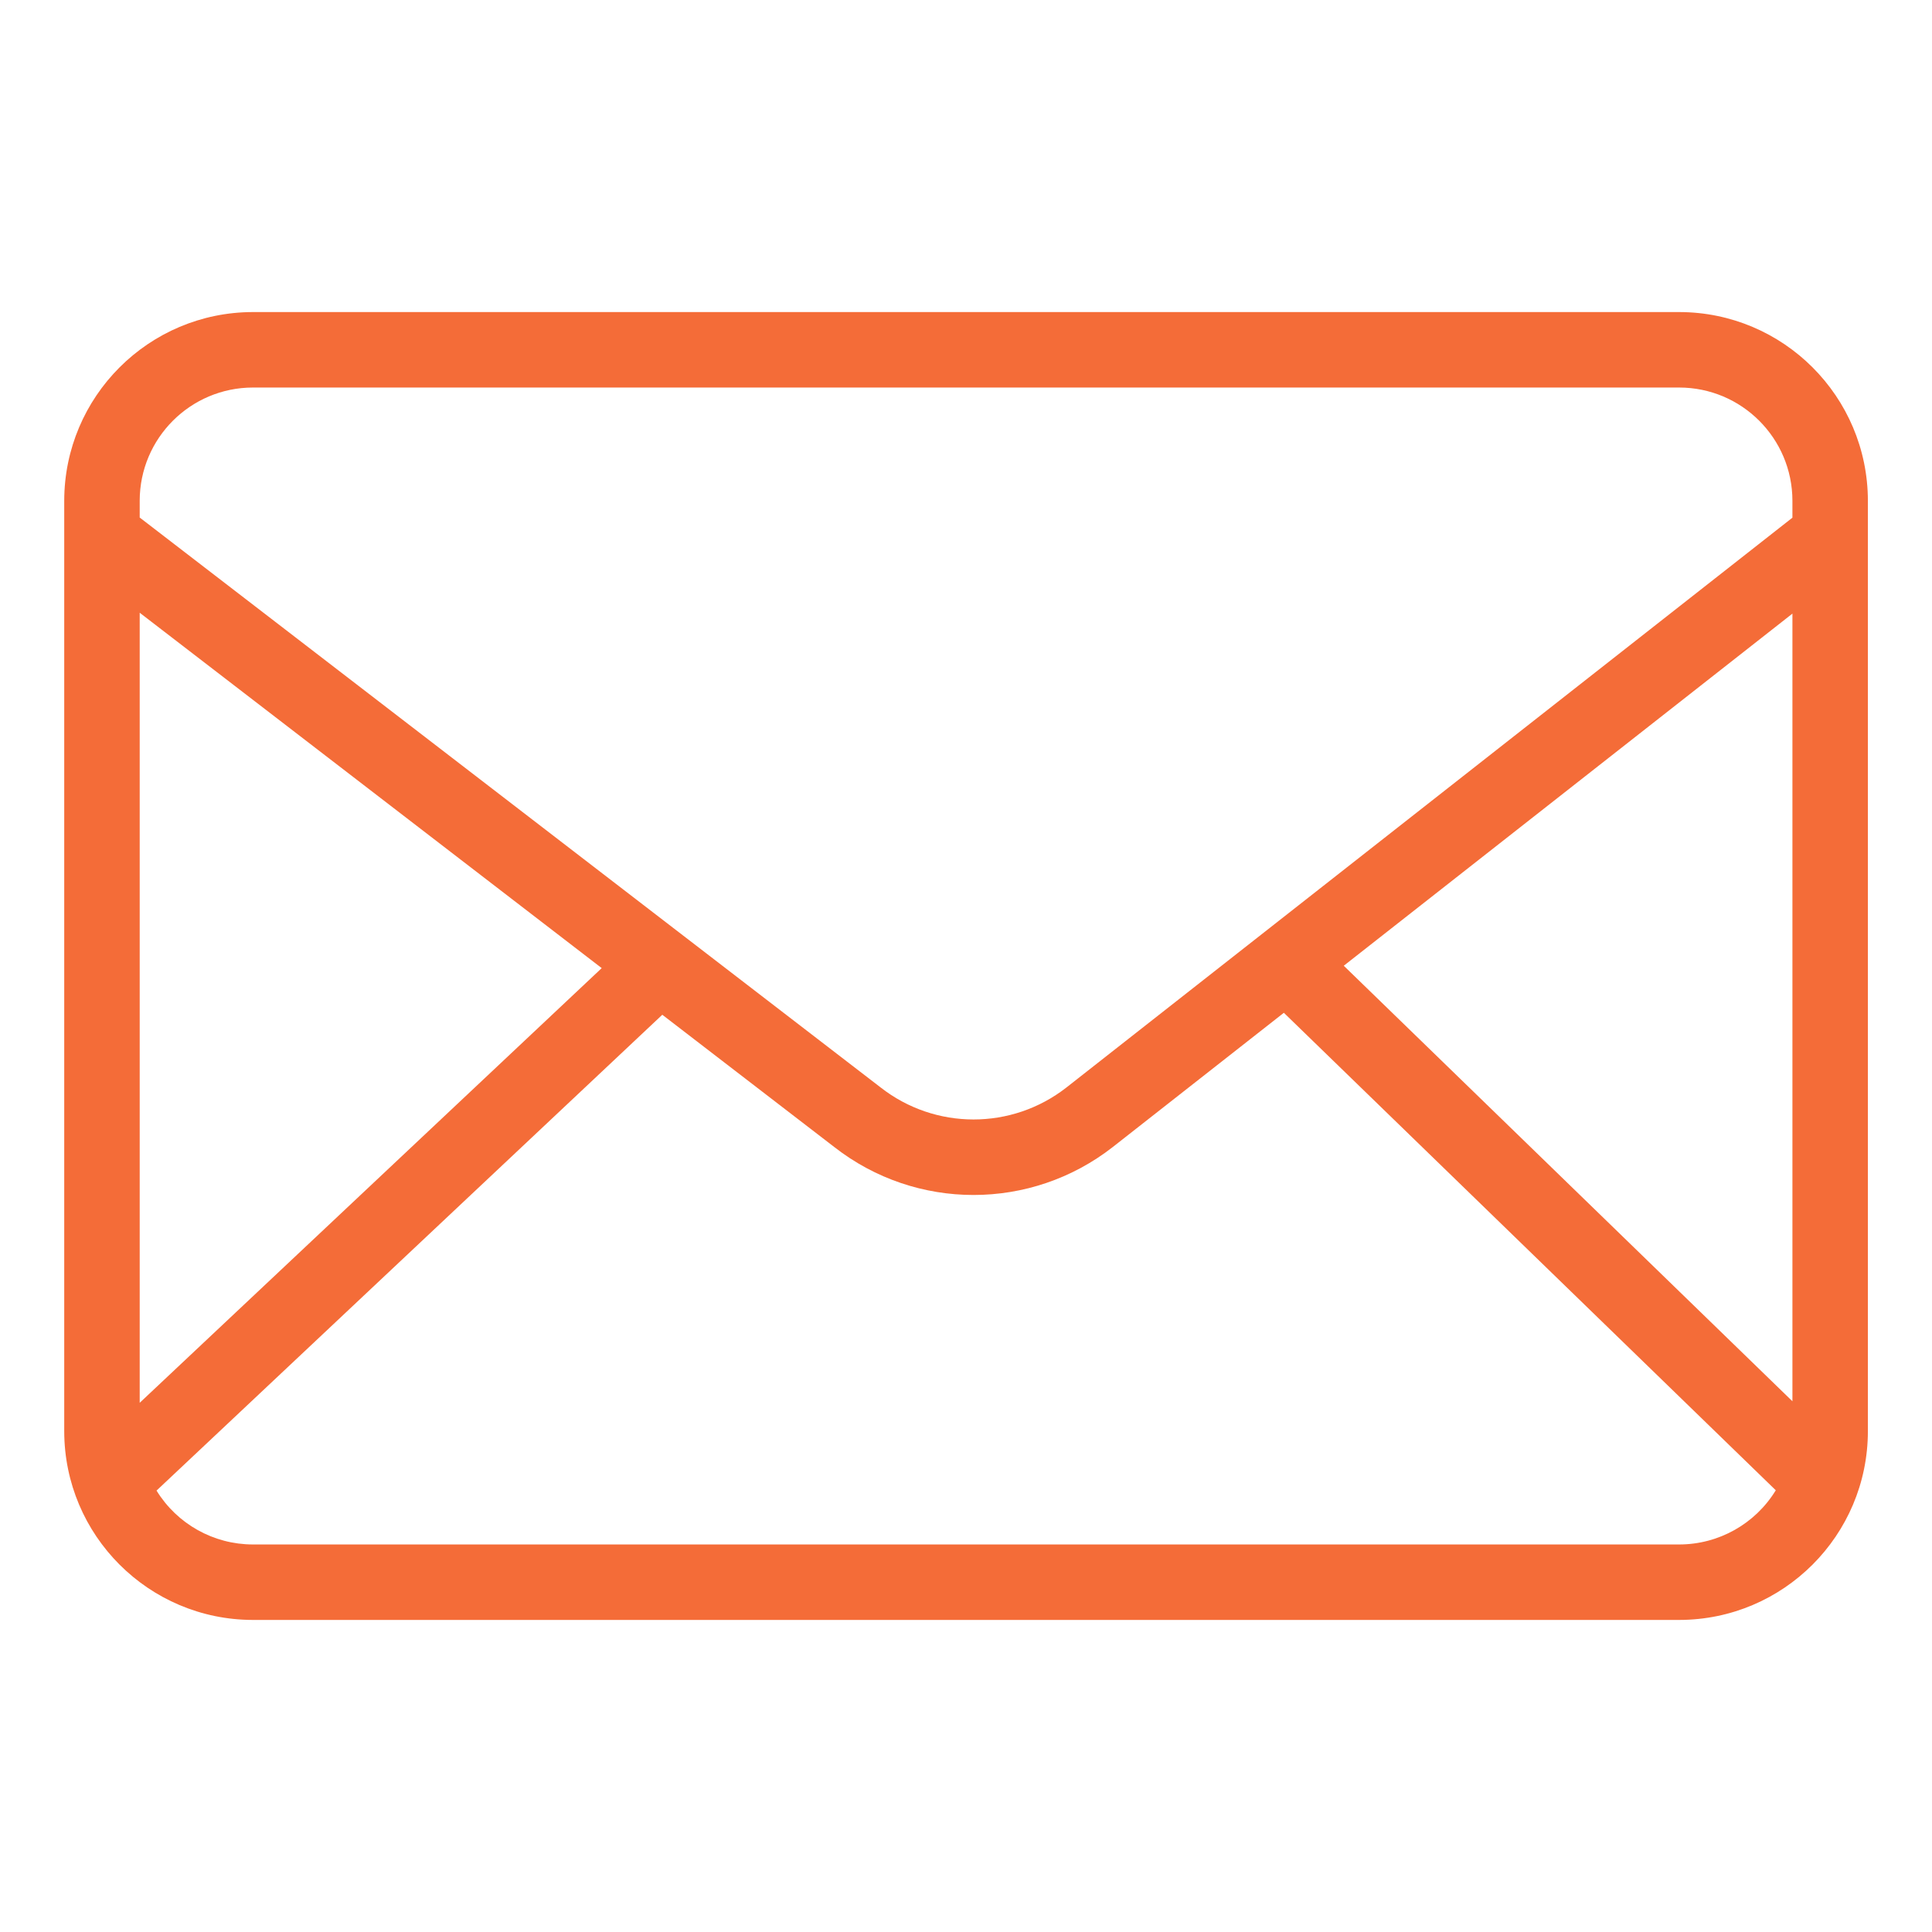
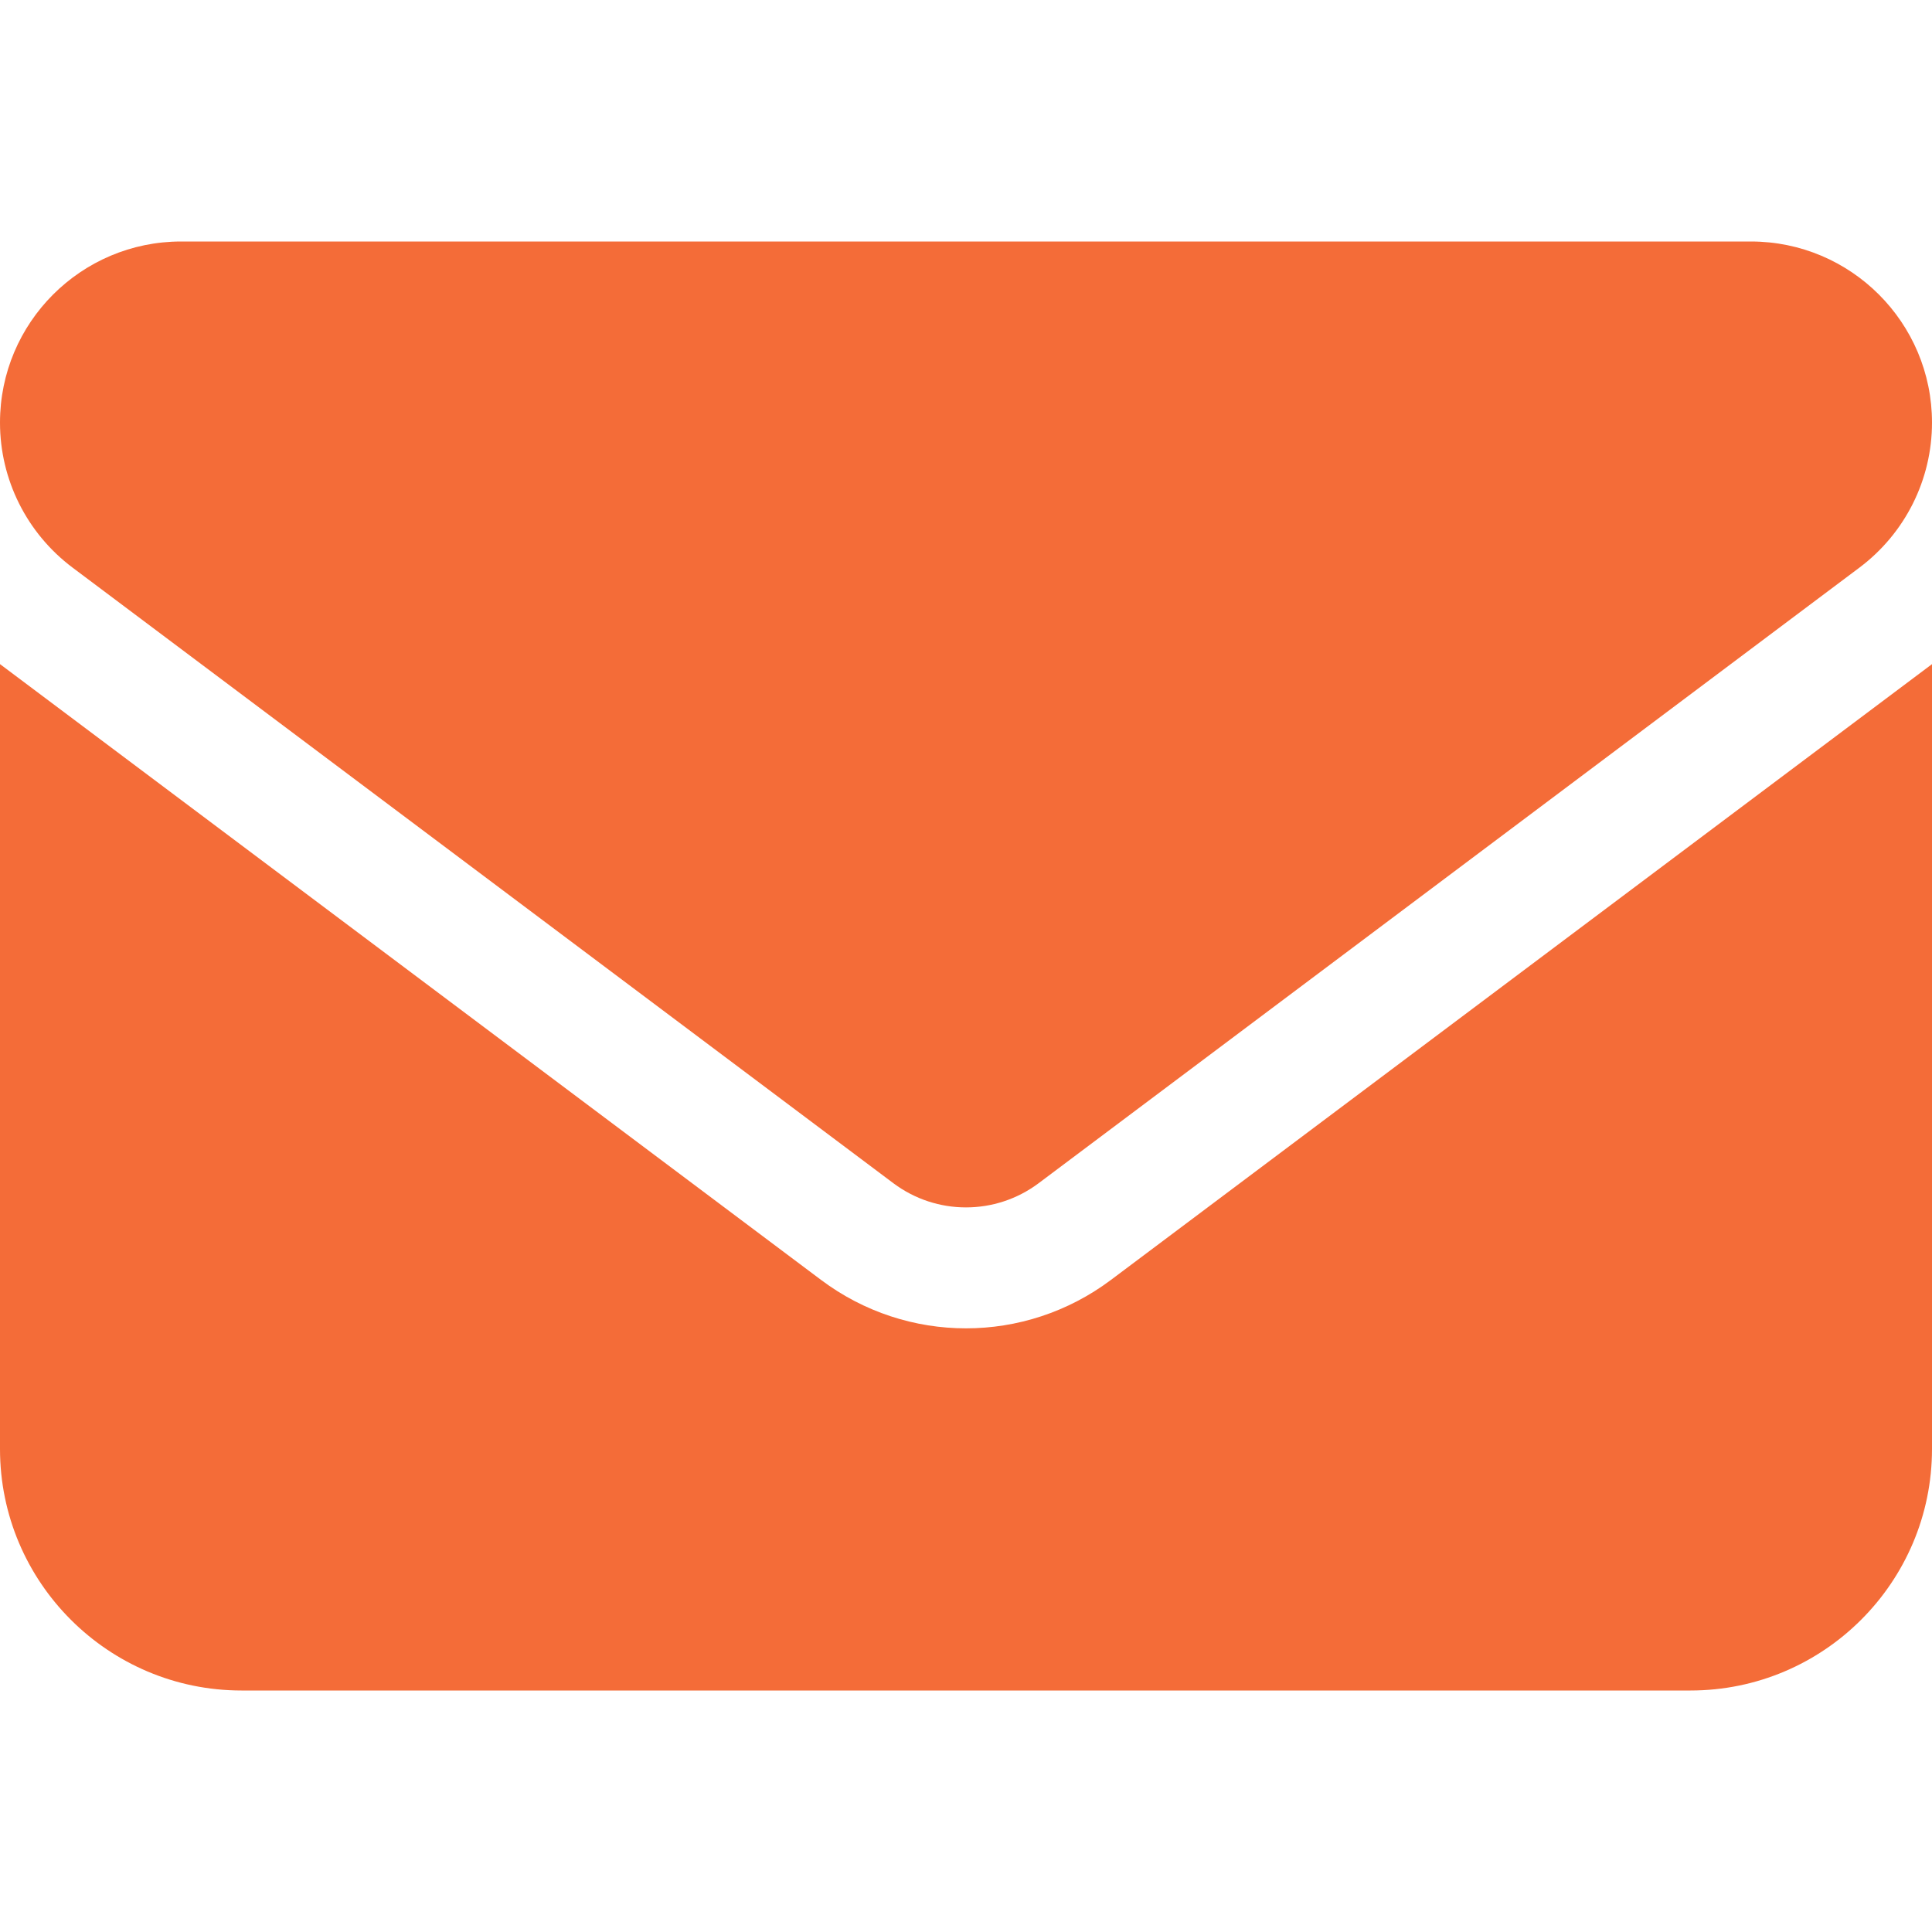
- <svg xmlns="http://www.w3.org/2000/svg" viewBox="0 0 512 512" id="mail">
-   <path d="M445.011,82.7H67.022a50.057,50.057,0,0,0-50,50V379.3a50.057,50.057,0,0,0,50,50H445.01a50.057,50.057,0,0,0,50-50V132.7A50.055,50.055,0,0,0,445.011,82.7Zm-88.9,173.232,118.9-93.318V371.352ZM67.022,102.7H445.01a30.034,30.034,0,0,1,30,30v4.49L282.6,288.208a39.972,39.972,0,0,1-49.246-.04L37.022,137.152V132.7A30.034,30.034,0,0,1,67.022,102.7Zm92.438,153.86L37.022,371.755V162.384ZM445.011,409.3H67.022a30.007,30.007,0,0,1-25.538-14.28l134.034-126.1L221.1,303.98a59.937,59.937,0,0,0,73.816-.019L340.235,268.4,470.6,394.94A30.011,30.011,0,0,1,445.011,409.3Z" fill="#f46c38" />
+ <svg xmlns="http://www.w3.org/2000/svg" fill="#f46c38" viewBox="0 0 512 512" height="16" width="16">
+   <path d="M48 64C21.5 64 0 85.5 0 112c0 15.1 7.1 29.3 19.2 38.4L236.8 313.6c11.4 8.5 27 8.5 38.4 0L492.8 150.4c12.1-9.1 19.2-23.3 19.2-38.4c0-26.5-21.5-48-48-48H48zM0 176V384c0 35.3 28.7 64 64 64H448c35.3 0 64-28.7 64-64V176L294.4 339.2c-22.8 17.1-54 17.1-76.8 0L0 176z" />
</svg>
